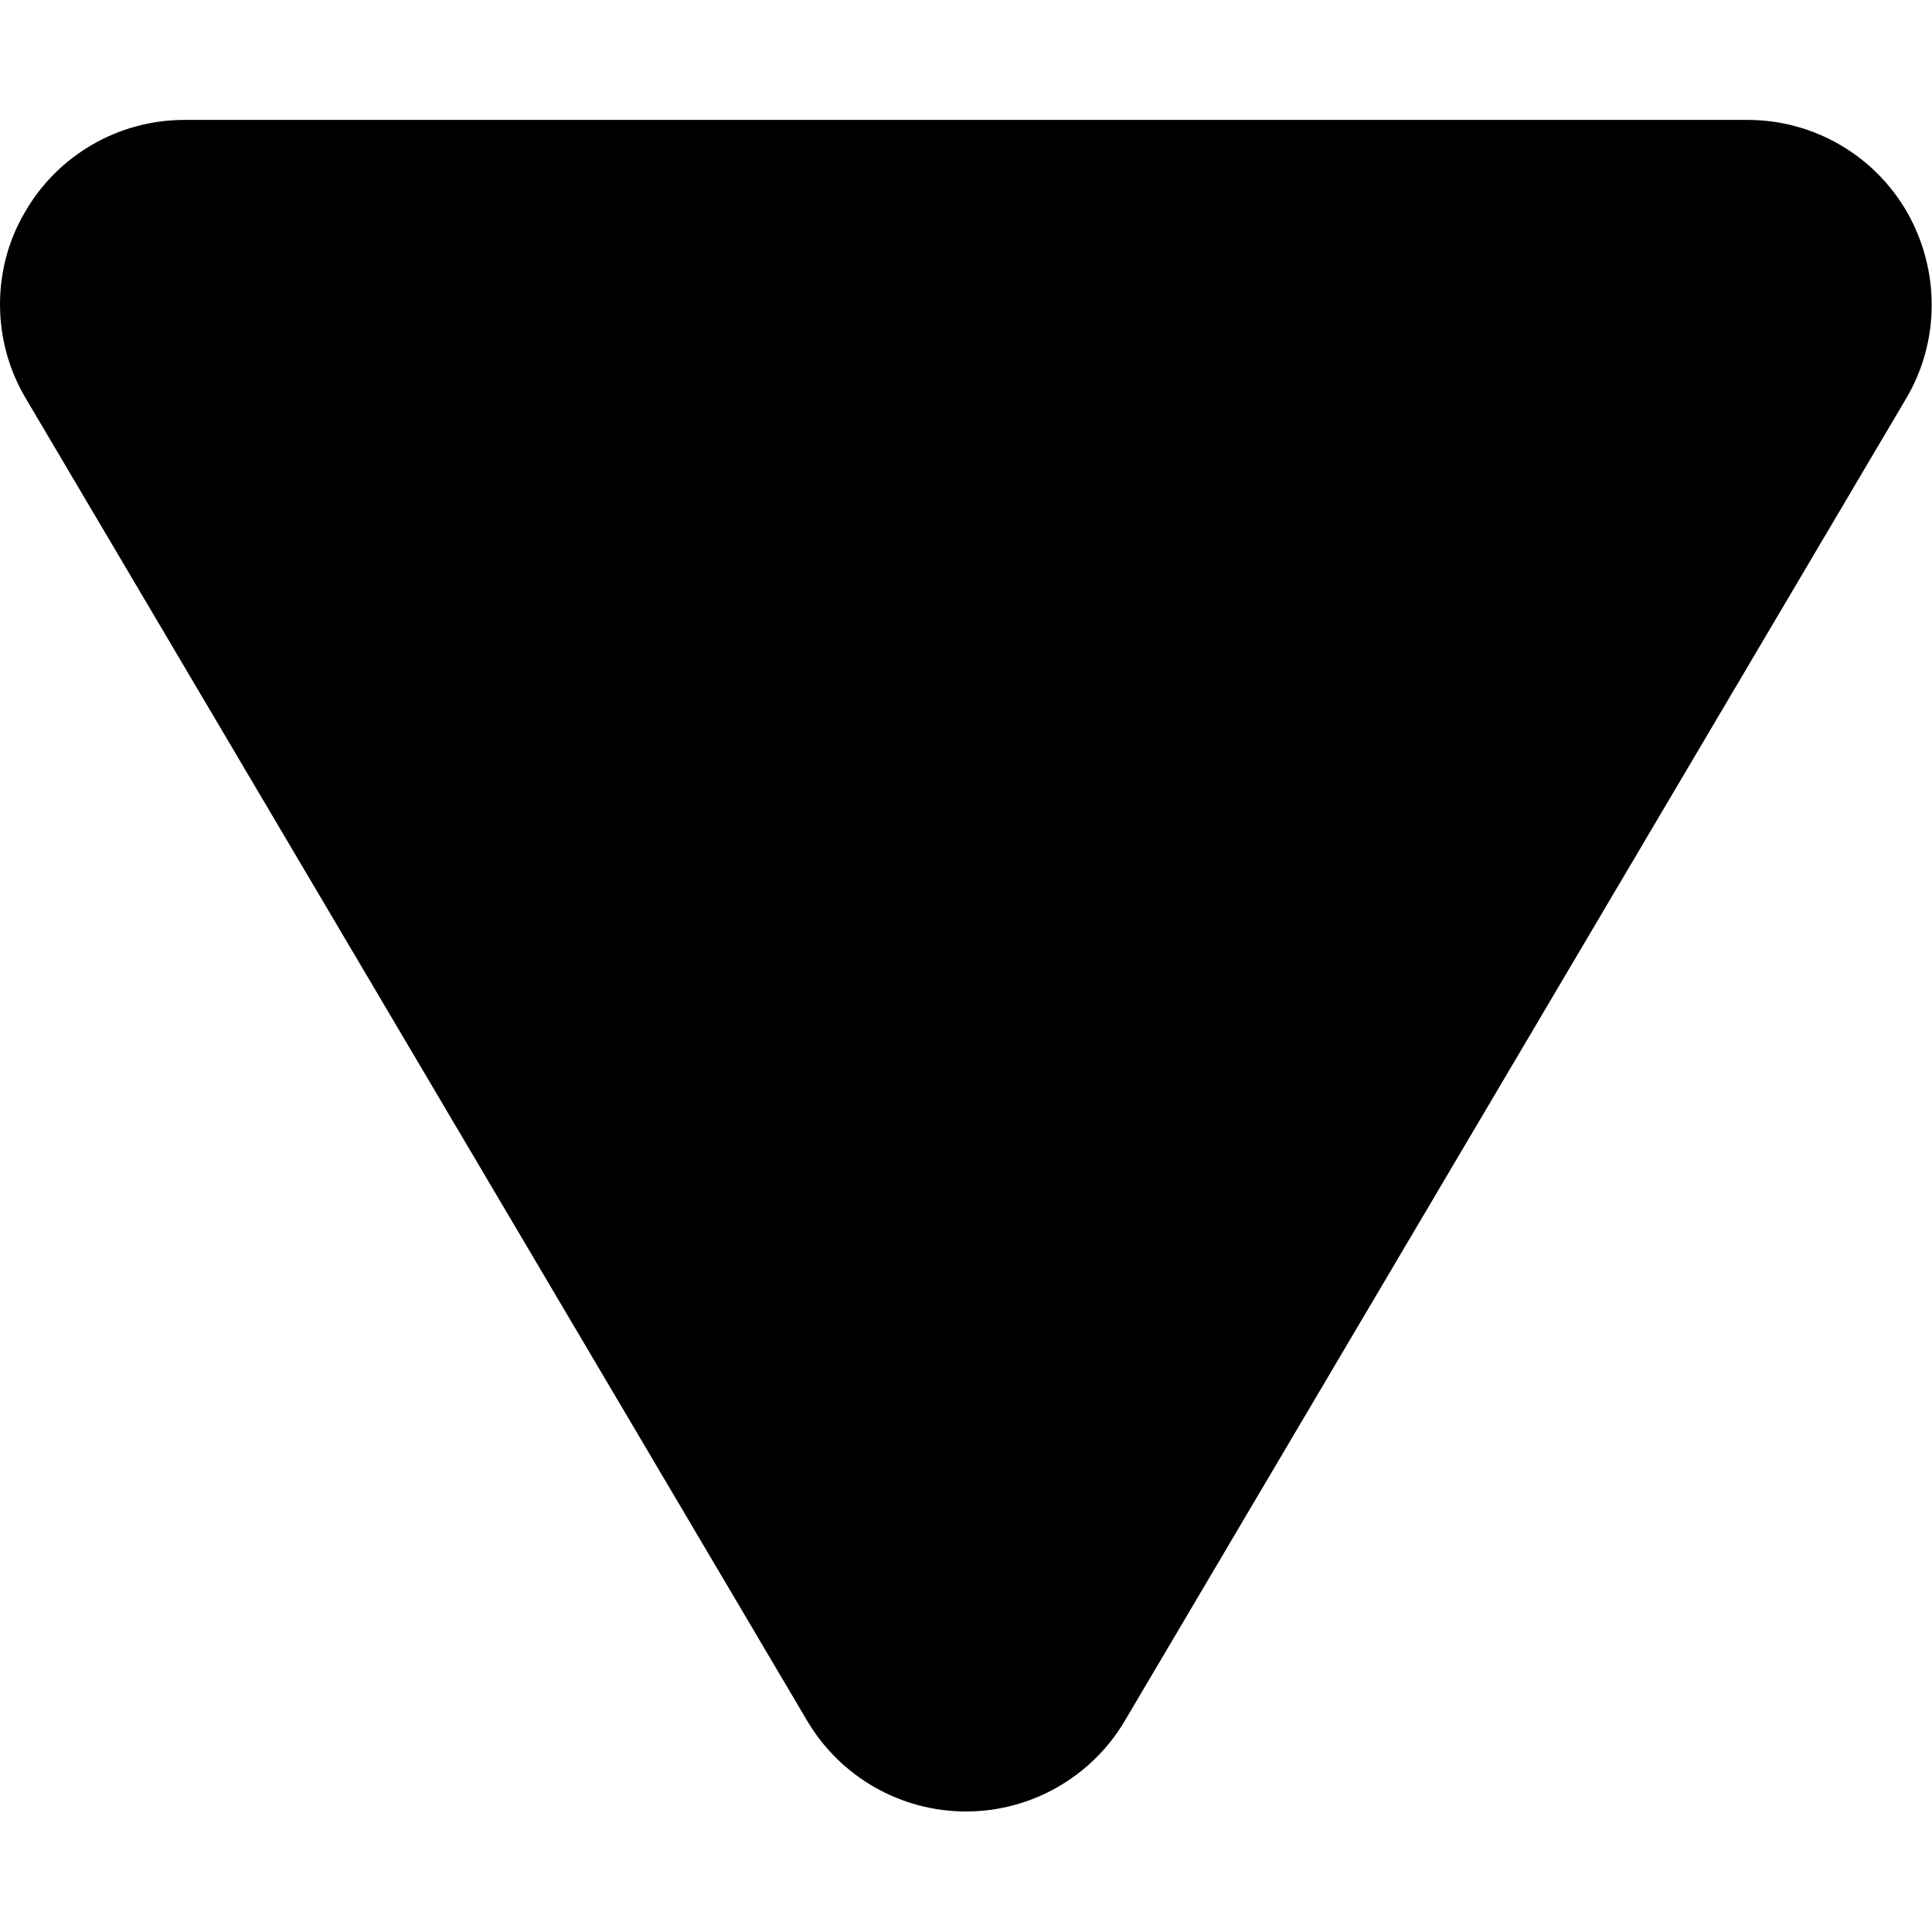
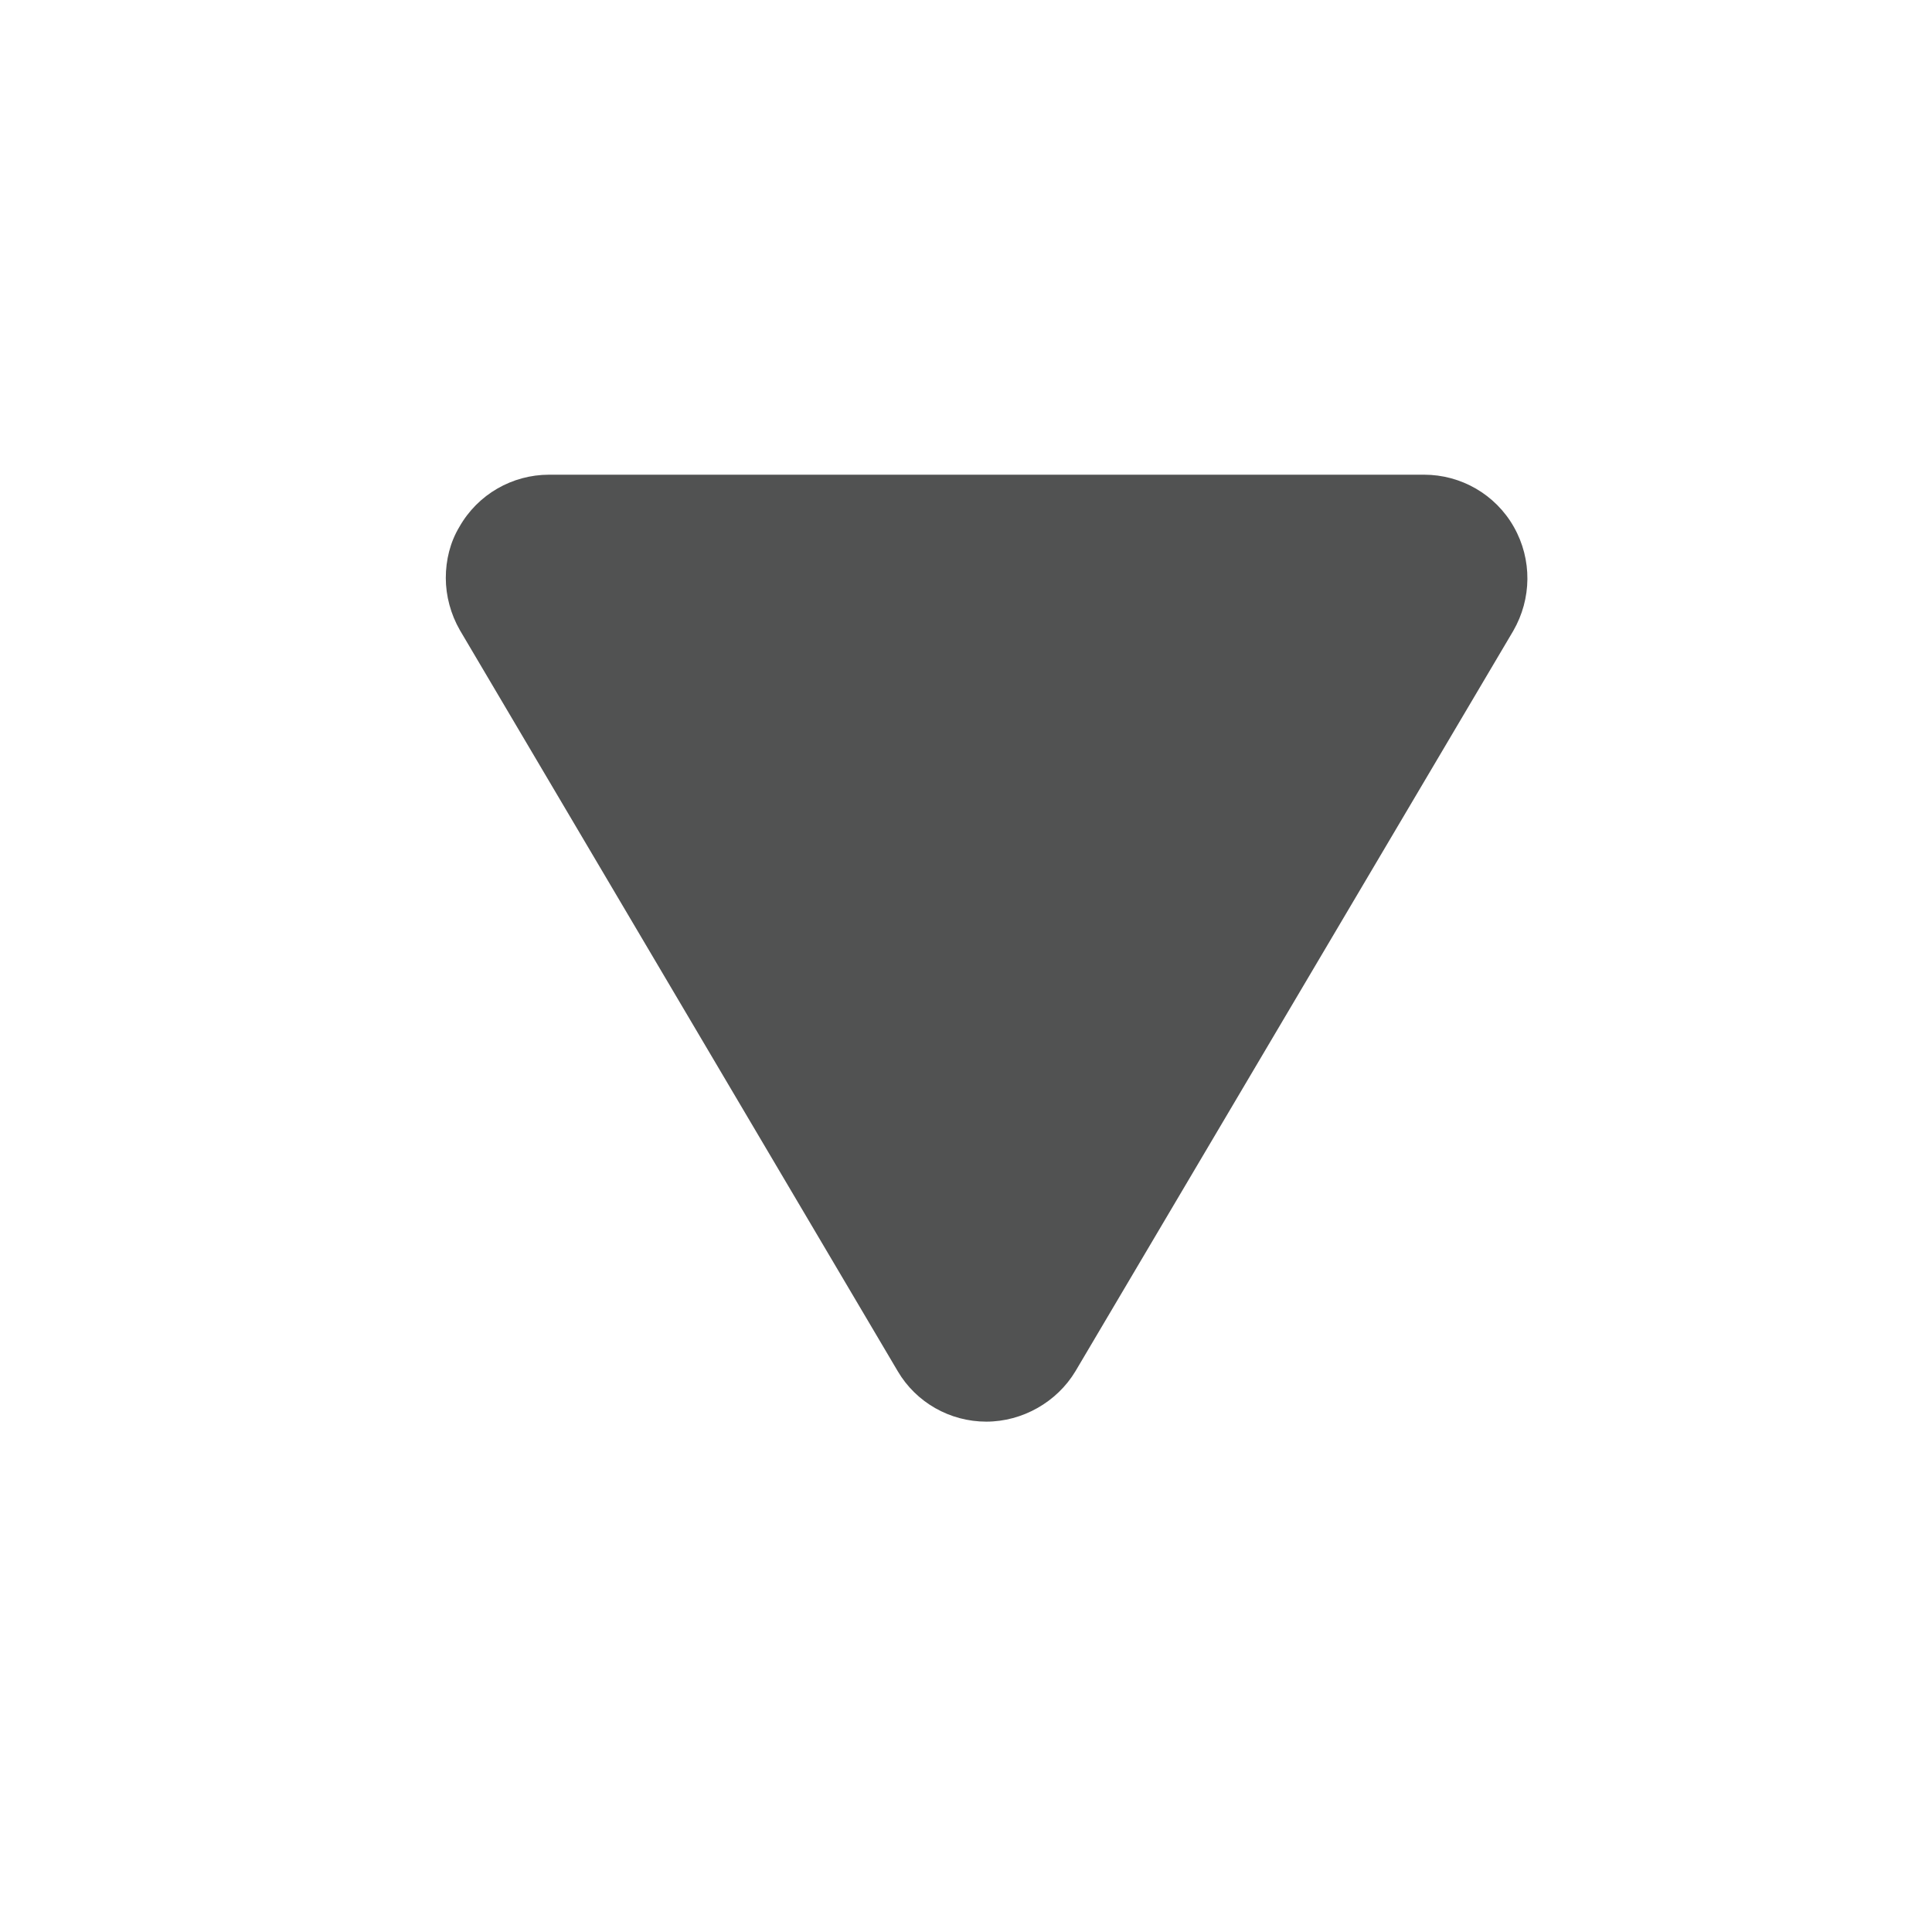
<svg xmlns="http://www.w3.org/2000/svg" version="1.1" id="Capa_1" x="0px" y="0px" viewBox="0 0 31.42 31.42" style="enable-background:new 0 0 31.42 31.42;" xml:space="preserve">
+   <style type="text/css">
+ 	.st0{fill:#515252;}
+ </style>
  <g>
-     <path d="M15.71,29.46c-1.06,0-2.04-0.56-2.58-1.47L0.42,6.48C0.14,6.01,0,5.48,0,4.95c0-0.51,0.13-1.03,0.4-1.49   C0.93,2.53,1.92,1.95,3,1.95h25.42c1.08,0,2.07,0.58,2.6,1.51C31.55,4.4,31.55,5.55,31,6.48L18.29,27.99   C17.75,28.9,16.77,29.46,15.71,29.46z" />
+     <path class="st0" d="M16.04,23.12c-0.59,0-1.14-0.31-1.44-0.82L7.48,10.25C7.33,9.99,7.25,9.69,7.25,9.4s0.07-0.58,0.22-0.83   c0.3-0.53,0.86-0.85,1.46-0.85h14.23c0.6,0,1.16,0.32,1.46,0.85s0.29,1.17-0.01,1.69L17.49,22.3   C17.19,22.8,16.63,23.12,16.04,23.12z" />
  </g>
</svg>
